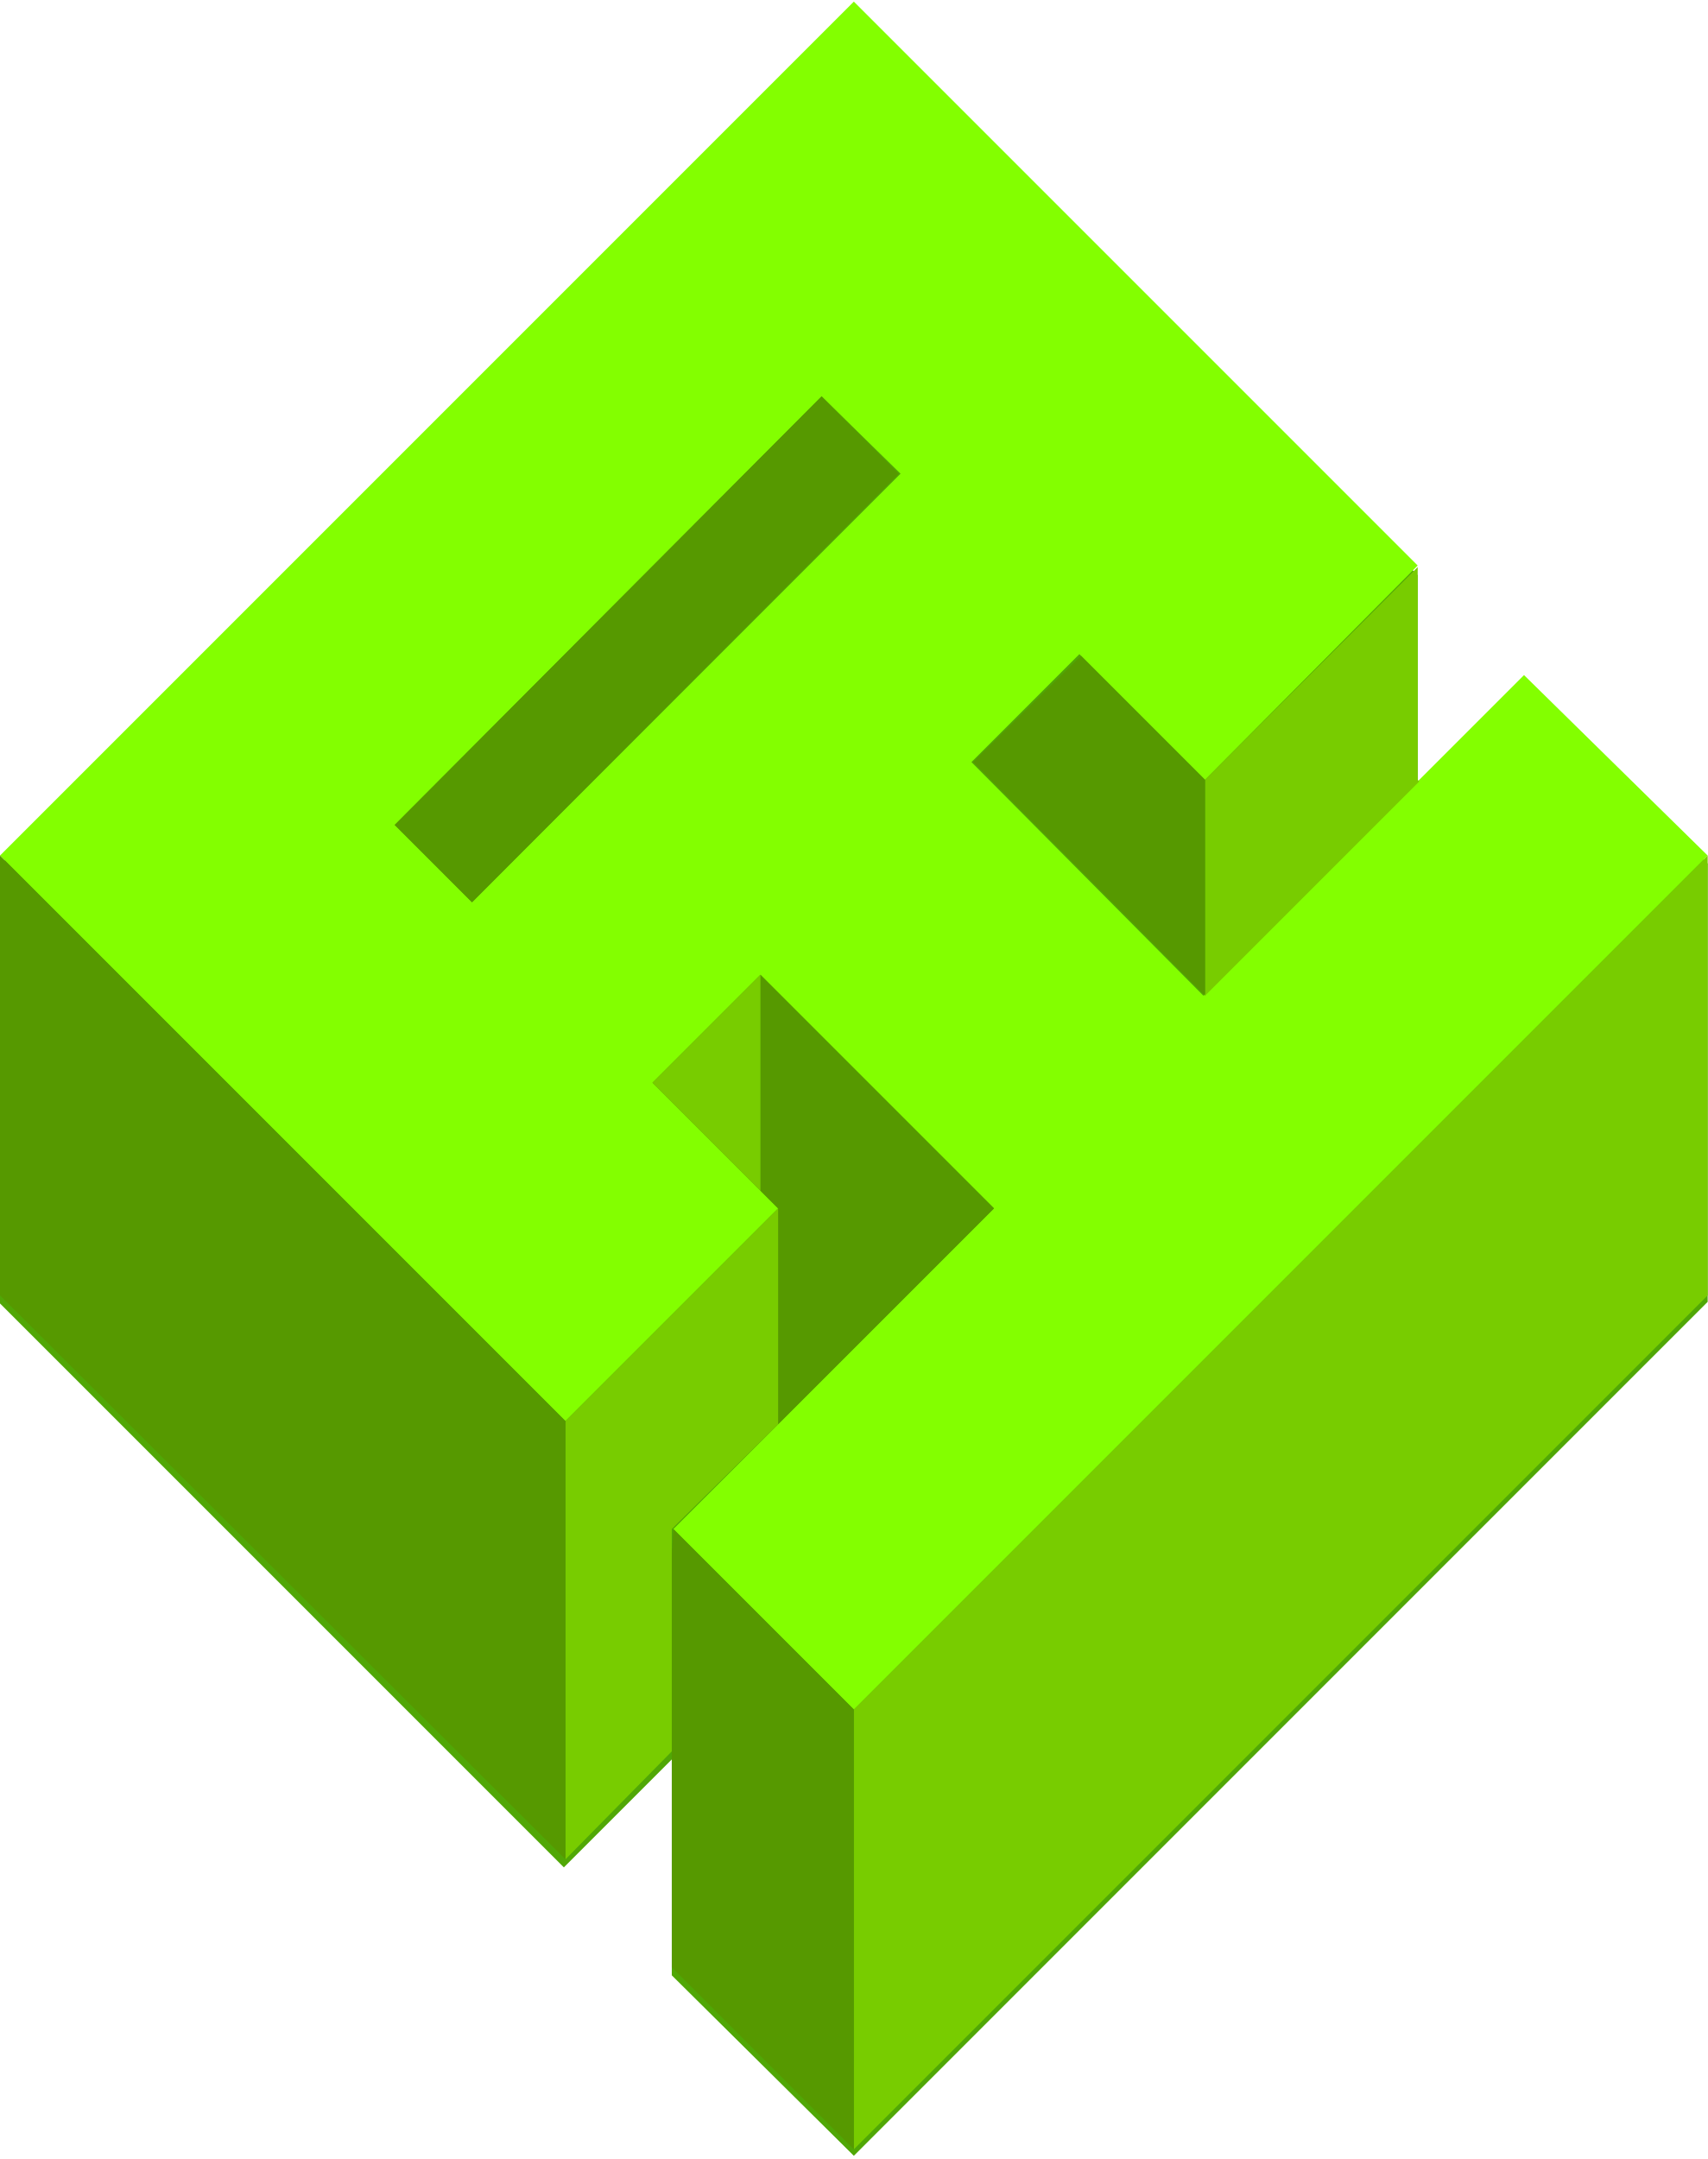
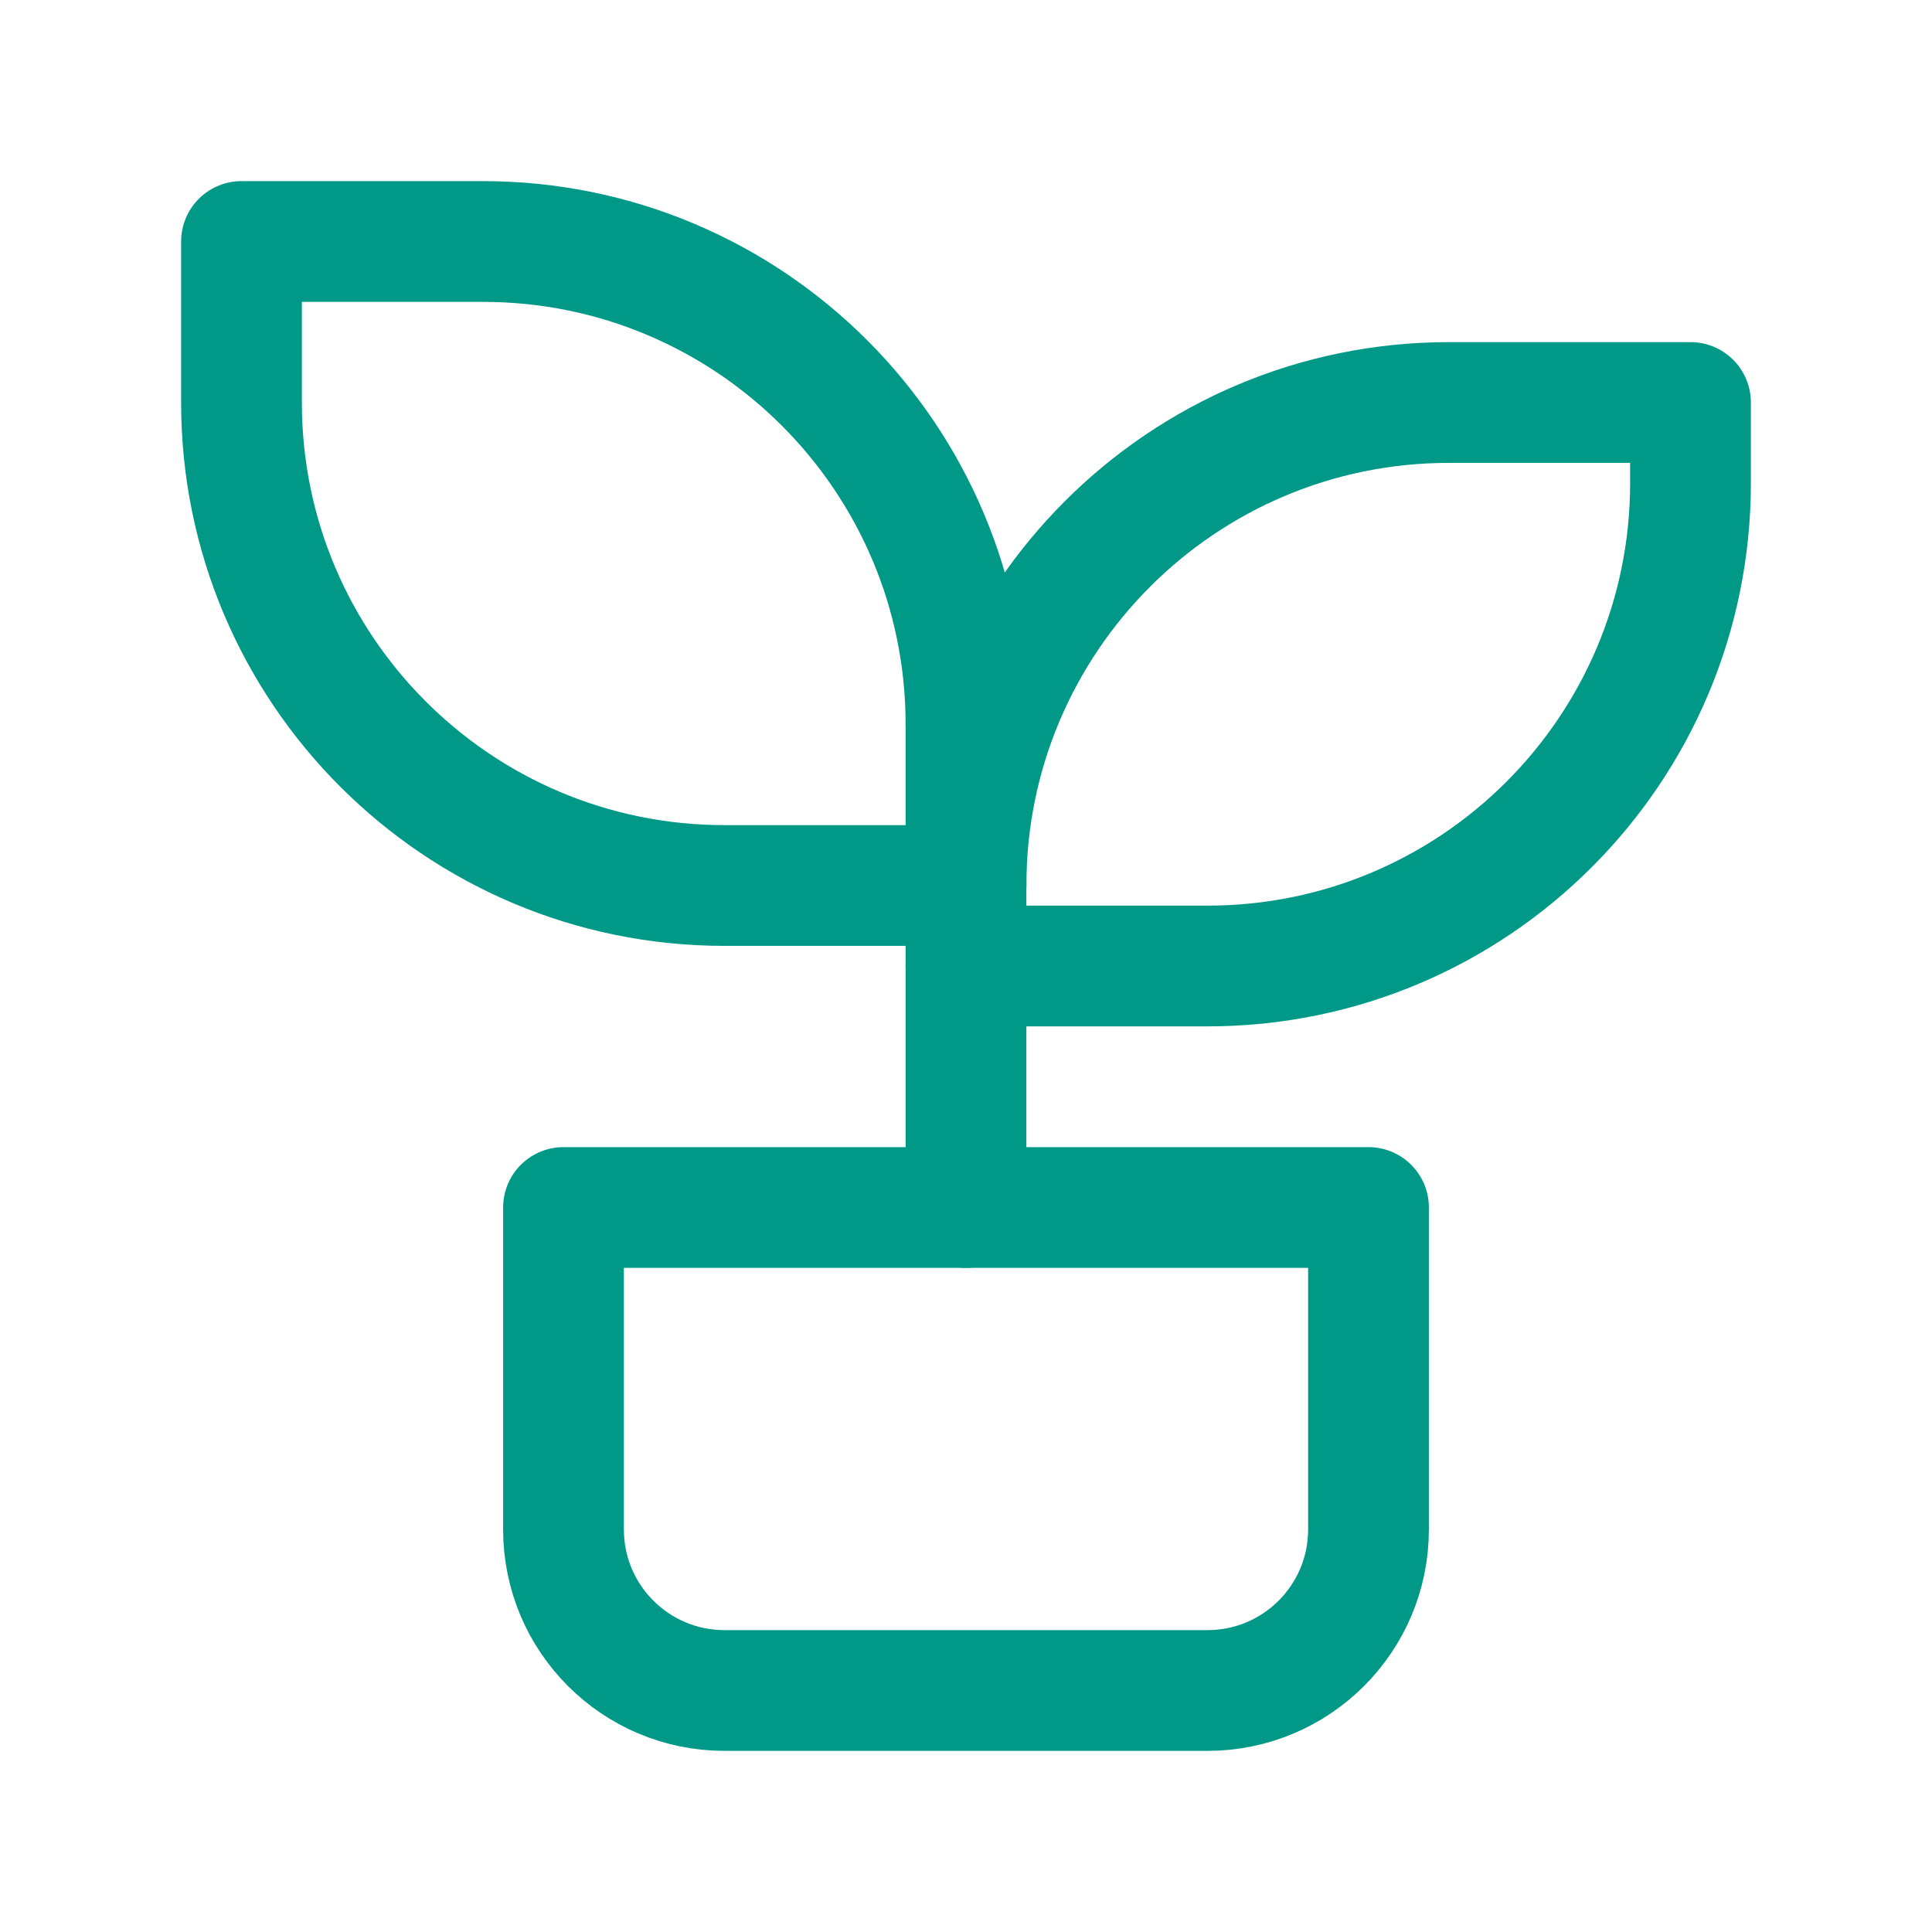
- <svg xmlns="http://www.w3.org/2000/svg" version="1.1" id="Warstwa_1" x="0px" y="0px" viewBox="0 0 106 134" enable-background="new 0 0 106 134" xml:space="preserve">
-   <g>
-     <path fill="#50A706" d="M94.7,42.4L88.1,49L88,48.9V35.7l-35-35l-53,53v27.2l35,35l6.7-6.7v13.4L53,133.8l53-53V53.6L94.7,42.4z    M41.7,95.4L41.7,95.4v1.5V95.4z" />
-     <polygon fill="#78CC00" points="106,53.1 106,80.4 53,133.4 53,106.1  " />
-     <path fill="#83FF00" d="M48.3,88.4L61.7,75L47.2,60.5l-6.7,6.7l6.7,6.7l1.1,1.1L35.1,88.2L0,53.1l53-53l35,35L74.8,48.4l-7.8-7.8   l-6.7,6.7l14.4,14.5l13.3-13.3l6.6-6.6L106,53.1l-53,53L41.8,94.9L48.3,88.4z M29.3,56l26.6-26.6L51,24.6L24.5,51.2L29.3,56z" />
-     <polygon fill="#78CC00" points="88.1,48.5 74.8,61.8 74.8,48.4 88,35.2 88,48.4  " />
-     <polygon fill="#569900" points="74.8,48.4 74.8,61.8 60.4,47.3 67.1,40.7  " />
-     <polygon fill="#569900" points="61.7,75 48.3,88.4 48.3,75 47.2,73.9 47.2,60.5  " />
-     <polygon fill="#569900" points="55.8,29.4 29.3,56 24.5,51.2 51,24.6  " />
-     <polygon fill="#569900" points="53,106.1 53,133.4 41.7,122.1 41.7,96.4 41.8,94.9  " />
-     <polygon fill="#78CC00" points="48.3,75 48.3,88.4 41.7,94.9 41.7,108.7 35.1,115.4 35.1,88.2  " />
-     <polygon fill="#78CC00" points="47.2,60.5 47.2,73.9 40.5,67.2  " />
-     <polygon fill="#569900" points="35.1,88.2 35.1,115.4 0,80.4 0,53.1  " />
-   </g>
+ <svg xmlns="http://www.w3.org/2000/svg" class="icon icon-tabler icon-tabler-plant" width="44" height="44" viewBox="0 0 24 24" stroke-width="1.5" stroke="#009988" fill="none" stroke-linecap="round" stroke-linejoin="round">
+   <path stroke="none" d="M0 0h24v24H0z" fill="none" />
+   <path d="M7 15h10v4a2 2 0 0 1 -2 2h-6a2 2 0 0 1 -2 -2v-4z" />
+   <path d="M12 9a6 6 0 0 0 -6 -6h-3v2a6 6 0 0 0 6 6h3" />
+   <path d="M12 11a6 6 0 0 1 6 -6h3v1a6 6 0 0 1 -6 6h-3" />
+   <line x1="12" y1="15" x2="12" y2="9" />
</svg>
